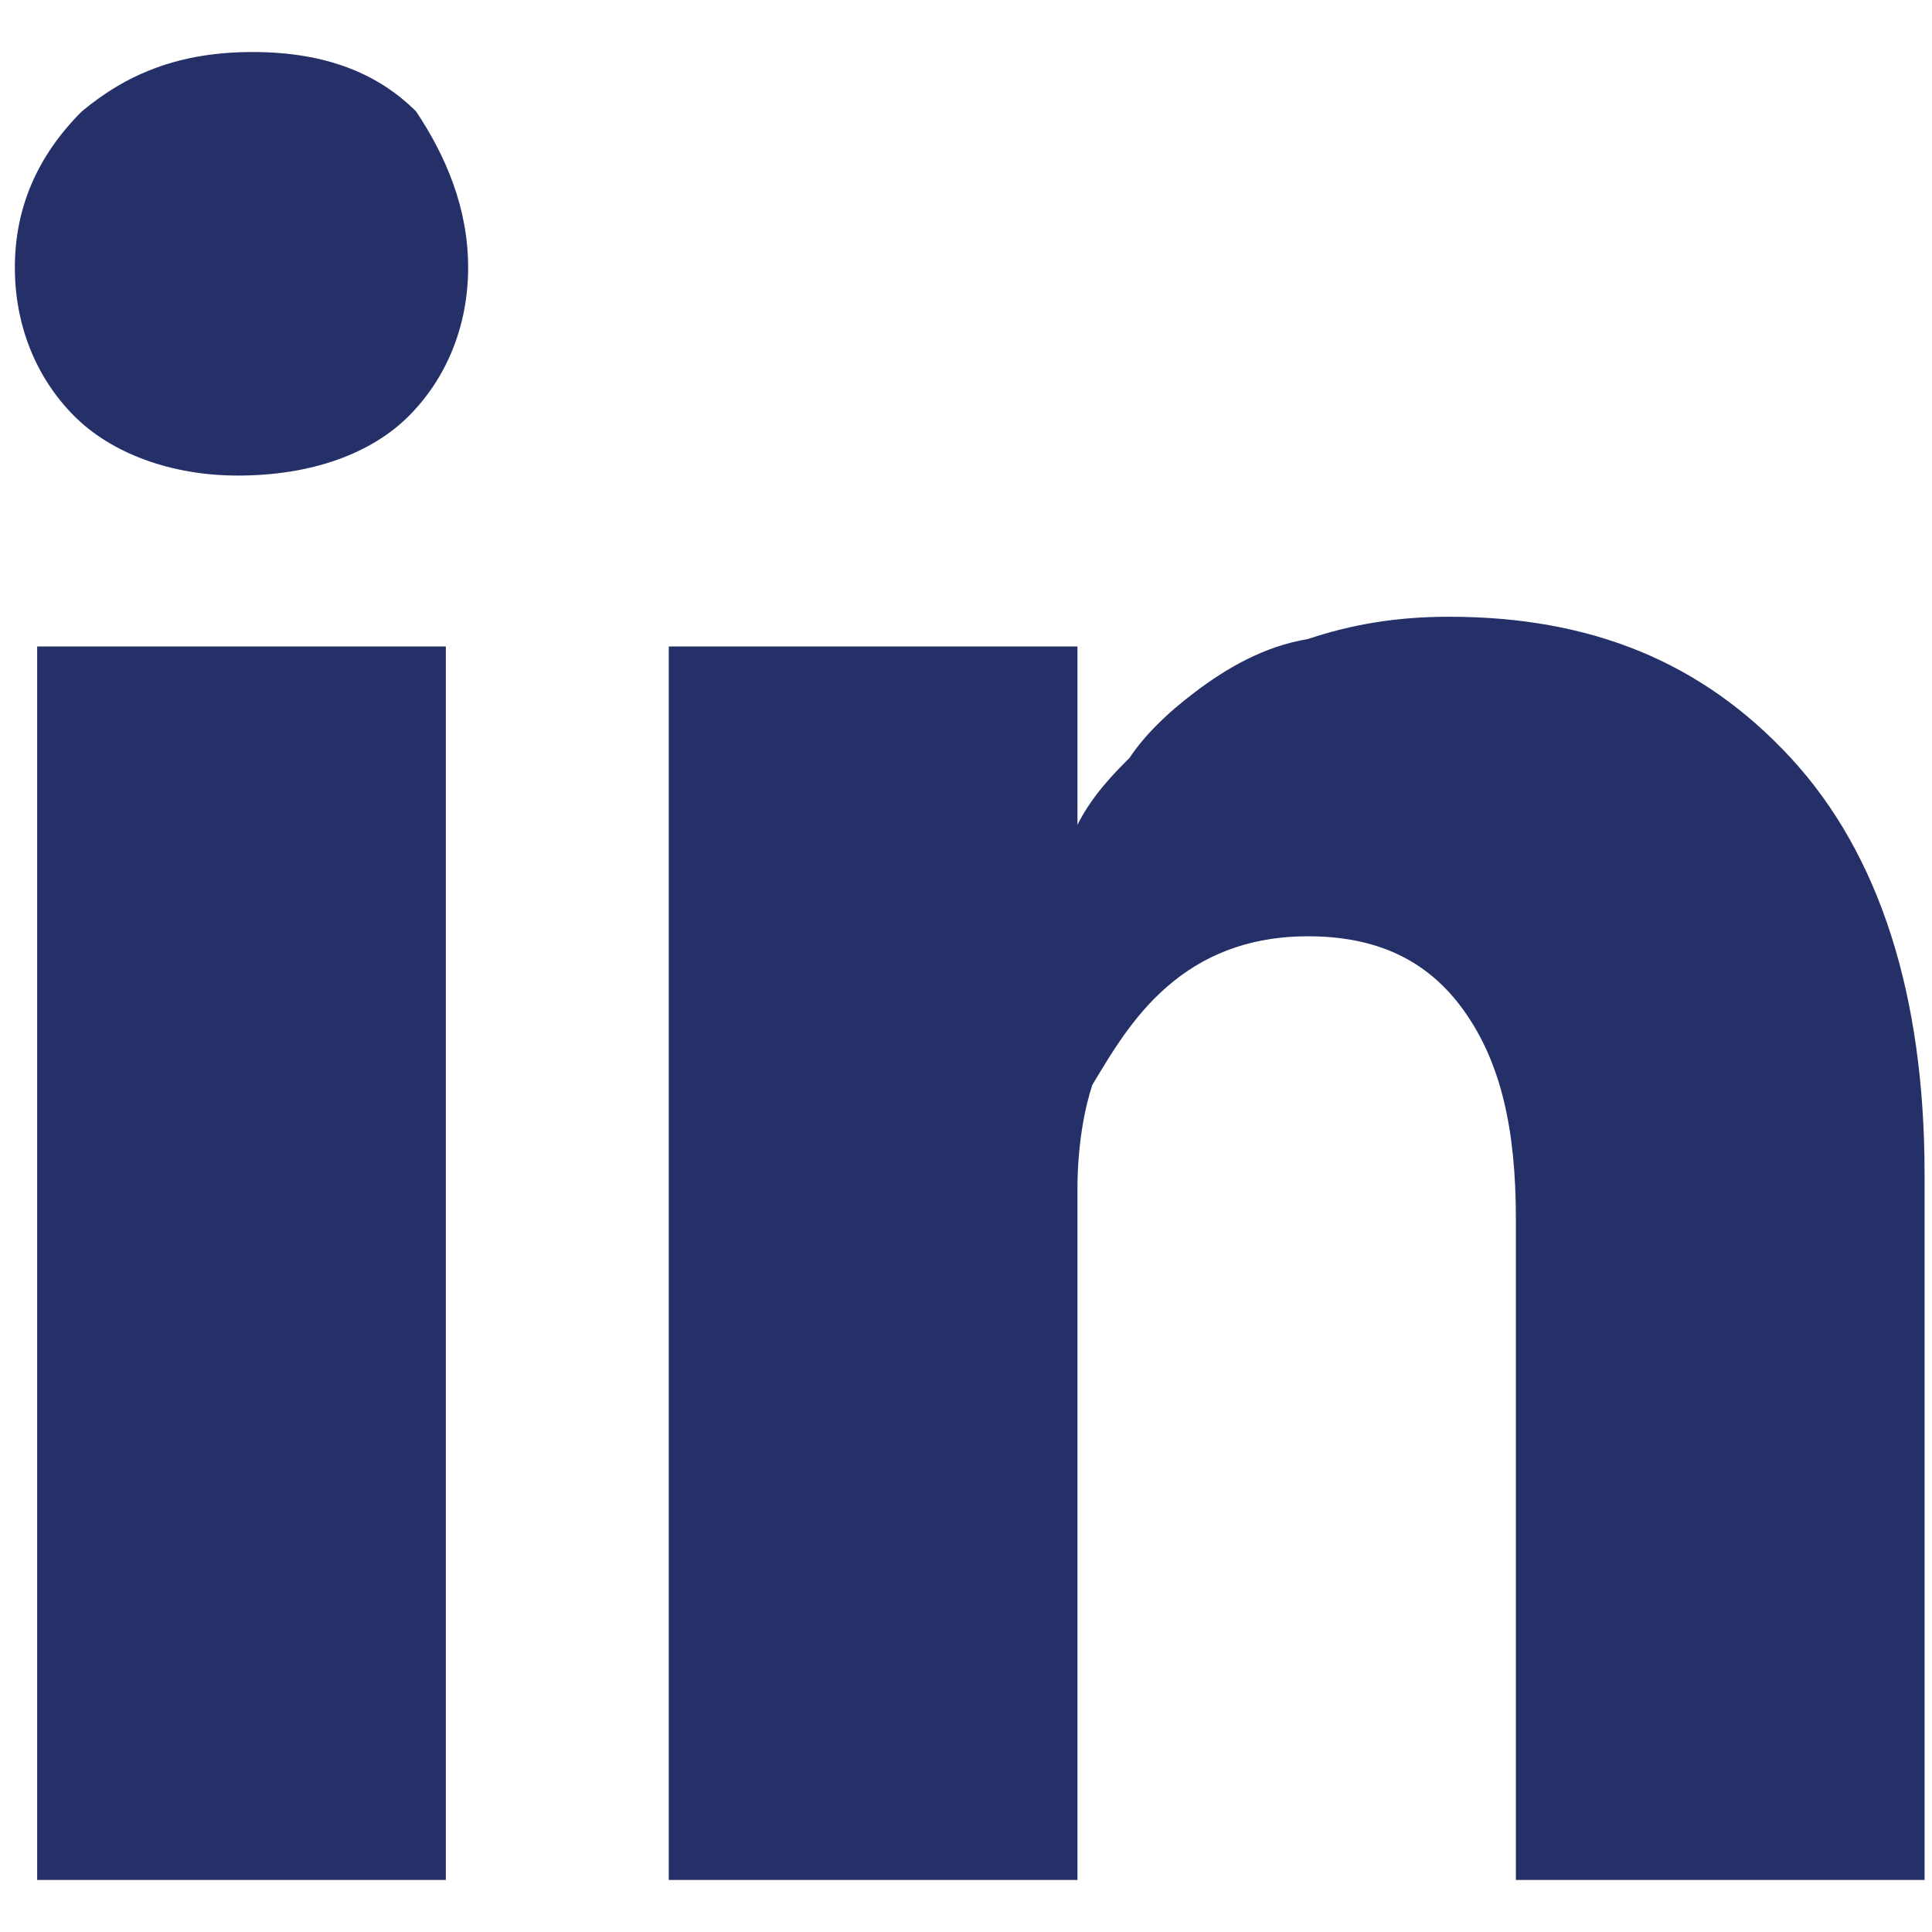
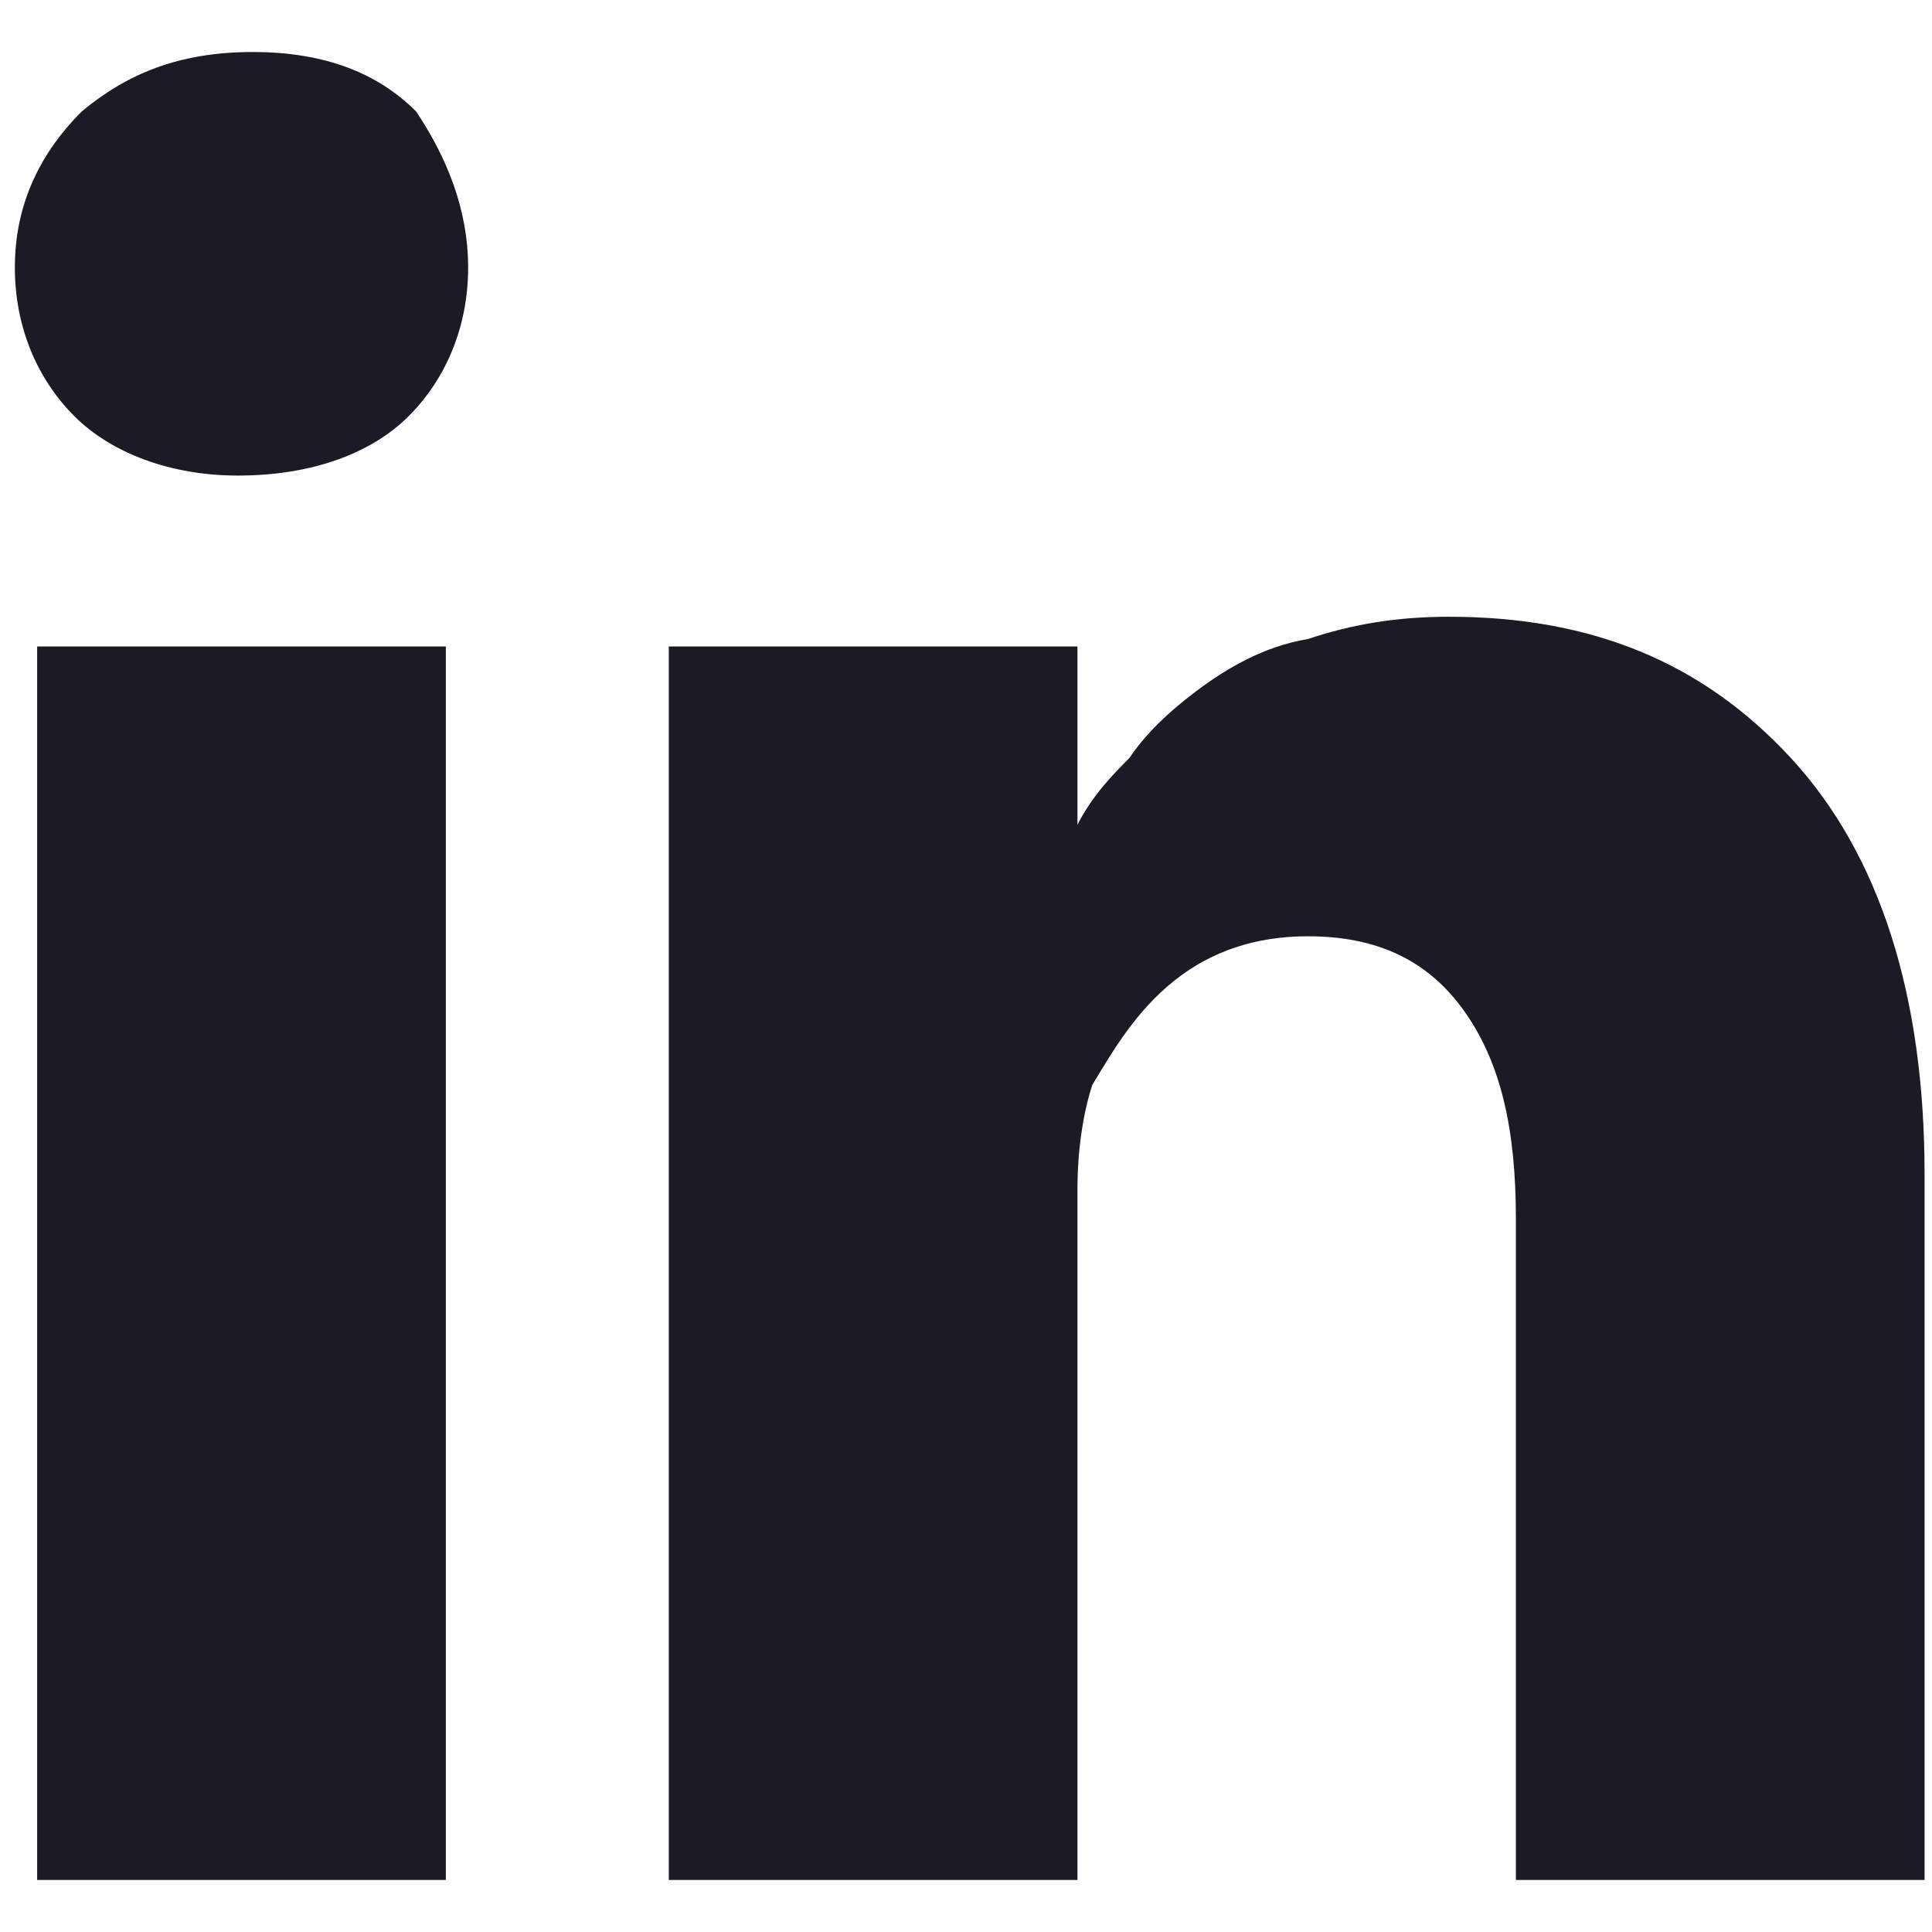
<svg xmlns="http://www.w3.org/2000/svg" version="1.1" id="Layer_1" x="0px" y="0px" width="26px" height="26px" viewBox="0 0 26 26" style="enable-background:new 0 0 26 26;" xml:space="preserve">
  <style type="text/css">
	.st0{enable-background:new    ;}
- 	.st1{fill:#253069;}
+ 	.st1{fill:#1B1A25;}
</style>
  <g id="studio-big-letter-light_x40_2x" transform="translate(-637, -7329)">
    <g id="footer" transform="translate(0, 7182)">
      <g id="social" transform="translate(330, 120)">
        <g id="icon-copy" transform="translate(280, 0)">
          <g class="st0">
            <path class="st1" d="M33.3,30.6c0,0.8-0.3,1.5-0.8,2s-1.3,0.8-2.3,0.8h0c-0.9,0-1.7-0.3-2.2-0.8s-0.8-1.2-0.8-2       c0-0.8,0.3-1.5,0.9-2.1c0.6-0.5,1.3-0.8,2.3-0.8s1.7,0.3,2.2,0.8C33,29.1,33.3,29.8,33.3,30.6z M33,35.7v16.6h-5.5V35.7H33z        M52.9,42.8v9.5h-5.5v-8.9c0-1.2-0.2-2.1-0.7-2.8c-0.5-0.7-1.2-1-2.1-1c-0.7,0-1.3,0.2-1.8,0.6s-0.8,0.9-1.1,1.4       c-0.1,0.3-0.2,0.8-0.2,1.4v9.3H36c0-4.5,0-8.1,0-10.8s0-4.4,0-5l0-0.8h5.5v2.4h0c0.2-0.4,0.5-0.7,0.7-0.9       c0.2-0.3,0.5-0.6,0.9-0.9s0.9-0.6,1.5-0.7c0.6-0.2,1.2-0.3,1.9-0.3c1.9,0,3.4,0.6,4.6,1.9C52.3,38.5,52.9,40.4,52.9,42.8z" />
          </g>
        </g>
      </g>
    </g>
  </g>
</svg>
